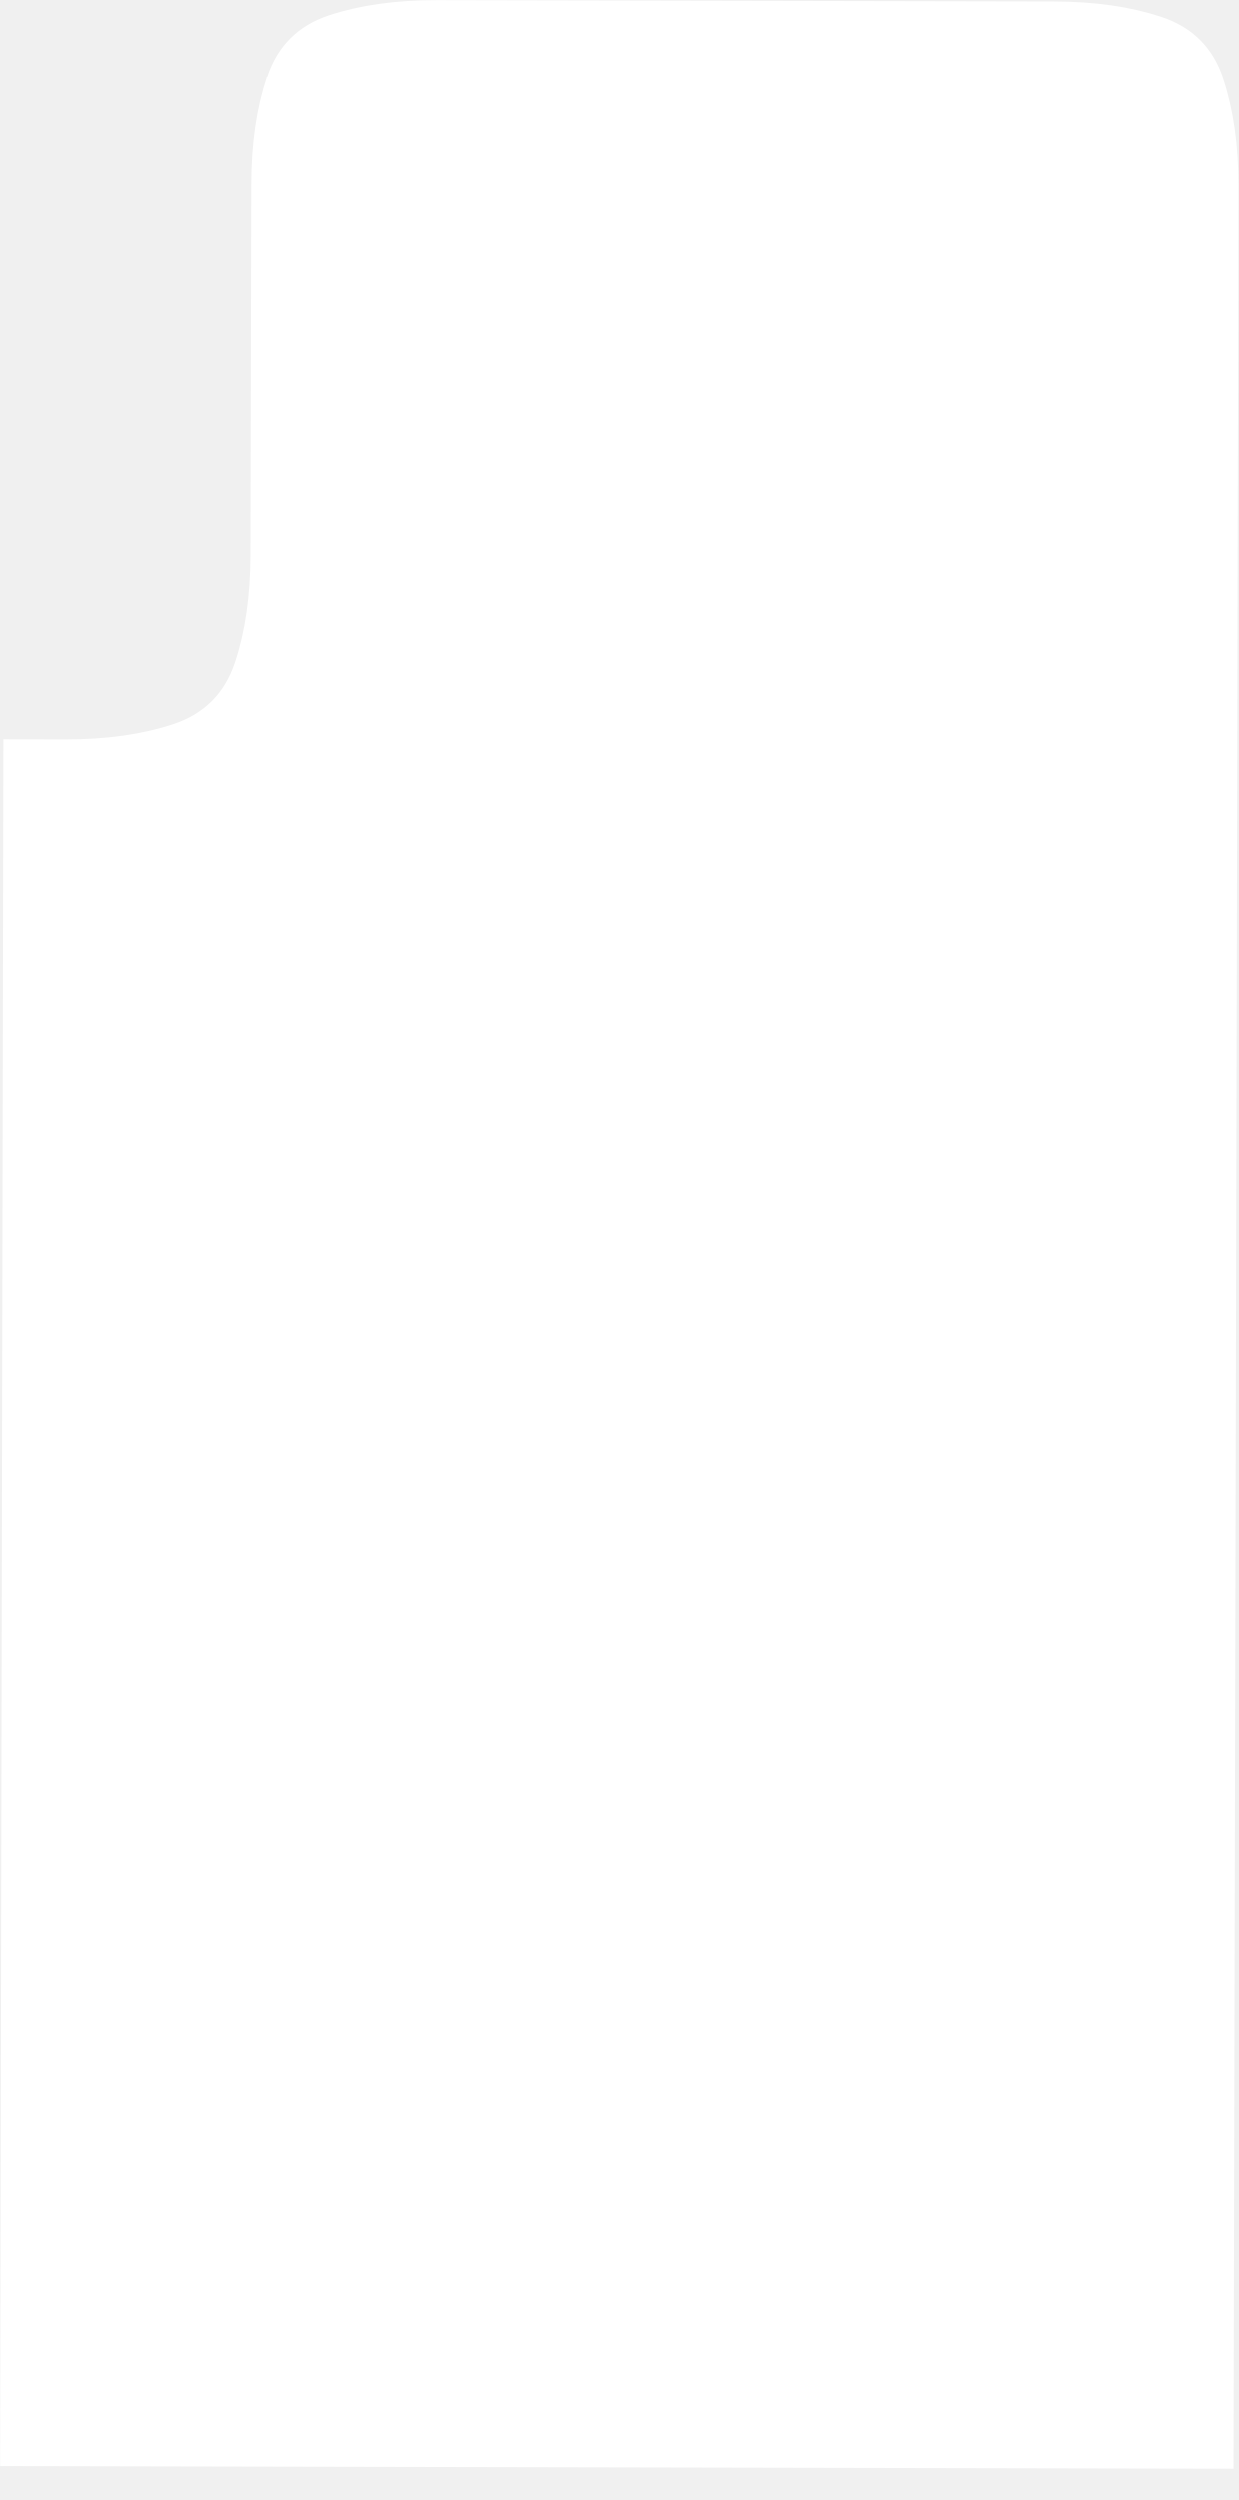
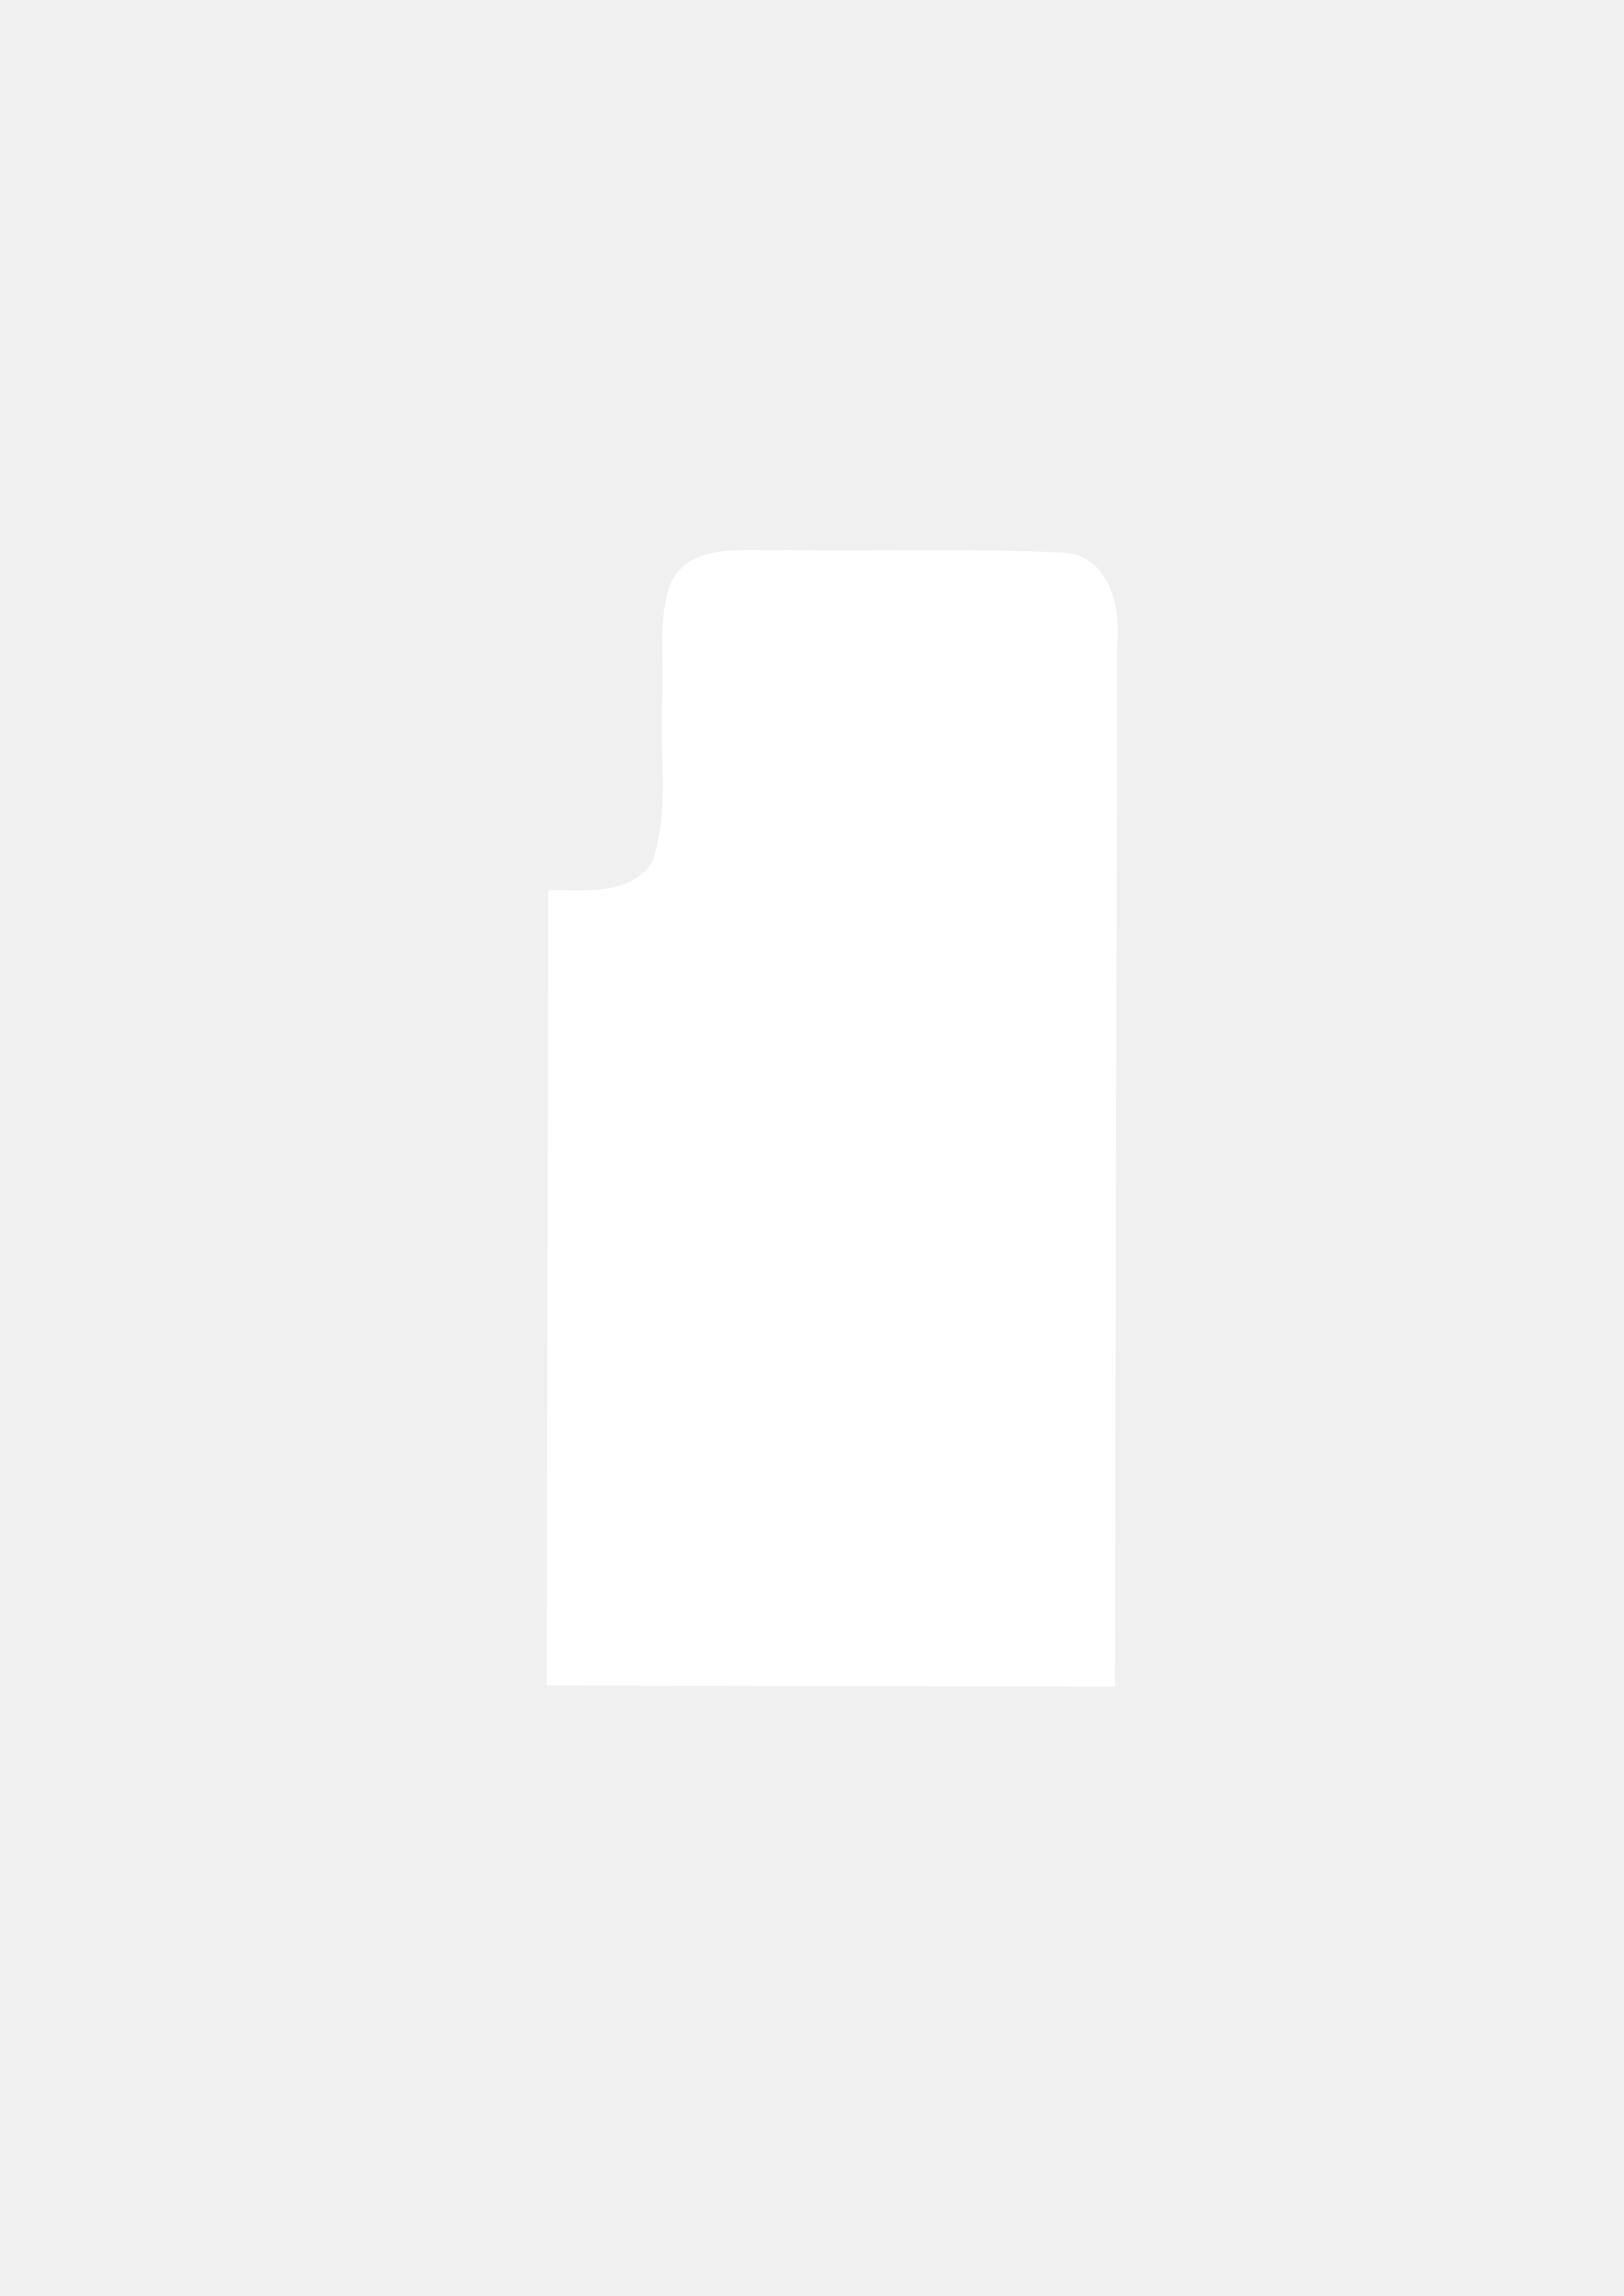
- <svg xmlns="http://www.w3.org/2000/svg" width="9.221mm" height="18.607mm" viewBox="0 0 9.221 18.607" version="1.1" id="svg1" xml:space="preserve">
-   <defs id="defs1" />
-   <g id="layer1" transform="translate(-127.6742,-130.2769)">
-     <rect y="16.255" x="-59.535" height="251.932" width="251.932" id="rect1112" style="fill:none;fill-opacity:1;stroke:none;stroke-width:4.086;stroke-opacity:1" />
-     <path style="fill:#000000;fill-opacity:0;stroke-width:0.918" d="m 122.449,116.036 8.7e-4,-0.459 0.459,8.7e-4 0.459,8.7e-4 0.459,8.7e-4 0.459,8.6e-4 0.459,8.7e-4 0.459,8.7e-4 0.459,8.7e-4 0.459,8.7e-4 0.459,8.7e-4 0.459,8.6e-4 0.459,8.7e-4 0.459,8.7e-4 0.459,8.7e-4 0.459,8.7e-4 0.459,8.7e-4 0.459,8.6e-4 0.459,8.7e-4 0.459,8.7e-4 0.459,8.7e-4 0.459,8.7e-4 0.459,8.7e-4 0.459,8.7e-4 0.459,8.6e-4 0.459,8.7e-4 0.459,8.7e-4 0.459,8.7e-4 0.459,8.7e-4 0.459,8.7e-4 0.459,8.6e-4 0.459,8.7e-4 0.459,8.7e-4 0.459,8.7e-4 0.459,8.7e-4 0.459,8.7e-4 0.459,8.7e-4 0.459,8.6e-4 0.459,8.7e-4 0.459,8.7e-4 0.459,8.7e-4 0.459,8.7e-4 0.459,8.7e-4 0.459,8.6e-4 0.459,8.7e-4 0.459,8.7e-4 0.459,8.7e-4 0.459,8.7e-4 0.459,8.7e-4 0.459,8.6e-4 0.459,8.7e-4 0.459,8.7e-4 0.459,8.7e-4 0.459,8.7e-4 0.459,8.7e-4 0.459,8.7e-4 0.459,8.6e-4 0.459,8.7e-4 0.459,8.7e-4 0.459,8.7e-4 0.459,8.7e-4 0.459,8.7e-4 0.459,8.6e-4 0.459,8.7e-4 0.459,8.7e-4 0.459,8.7e-4 -8.7e-4,0.459 -8.7e-4,0.459 -8.7e-4,0.459 -8.7e-4,0.459 -8.7e-4,0.459 -8.7e-4,0.459 -8.6e-4,0.459 -8.7e-4,0.459 -8.7e-4,0.459 -8.7e-4,0.459 -8.7e-4,0.459 -8.7e-4,0.459 -8.6e-4,0.459 -8.7e-4,0.459 -8.7e-4,0.459 -8.7e-4,0.459 -8.7e-4,0.459 -8.7e-4,0.459 -8.6e-4,0.459 -8.7e-4,0.459 -8.7e-4,0.459 -8.7e-4,0.459 -8.7e-4,0.459 -8.7e-4,0.459 -8.7e-4,0.459 -8.6e-4,0.459 -8.7e-4,0.459 -8.7e-4,0.459 -8.7e-4,0.459 -8.7e-4,0.459 -8.7e-4,0.459 -8.6e-4,0.459 -8.7e-4,0.459 -8.7e-4,0.459 -8.7e-4,0.459 -8.7e-4,0.459 -8.7e-4,0.459 -8.7e-4,0.459 -8.6e-4,0.459 -8.7e-4,0.459 -8.7e-4,0.459 -8.7e-4,0.459 -8.7e-4,0.459 -8.7e-4,0.459 -8.6e-4,0.459 -8.7e-4,0.459 -8.7e-4,0.459 -8.7e-4,0.459 -8.7e-4,0.459 -8.7e-4,0.459 -8.6e-4,0.459 -8.7e-4,0.459 -8.7e-4,0.459 -8.7e-4,0.459 -8.7e-4,0.459 -8.7e-4,0.459 -8.7e-4,0.459 -8.6e-4,0.459 -8.7e-4,0.459 -8.7e-4,0.459 -8.7e-4,0.459 -8.7e-4,0.459 -8.7e-4,0.459 -8.6e-4,0.459 -8.7e-4,0.459 -8.7e-4,0.459 -8.7e-4,0.459 -8.7e-4,0.459 -8.7e-4,0.459 -8.7e-4,0.459 -8.6e-4,0.459 -8.7e-4,0.459 -8.7e-4,0.459 -8.7e-4,0.459 -8.7e-4,0.459 -8.7e-4,0.459 -8.6e-4,0.459 -8.7e-4,0.459 -8.7e-4,0.459 -8.7e-4,0.459 -8.7e-4,0.459 -8.7e-4,0.459 -8.6e-4,0.459 -8.7e-4,0.459 -8.7e-4,0.459 -8.7e-4,0.459 -8.7e-4,0.459 -8.7e-4,0.459 -8.7e-4,0.459 -8.6e-4,0.459 -8.7e-4,0.459 -8.7e-4,0.459 -8.7e-4,0.459 -8.7e-4,0.459 -8.7e-4,0.459 -8.6e-4,0.459 -8.7e-4,0.459 -8.7e-4,0.459 -8.7e-4,0.459 -8.7e-4,0.459 -8.7e-4,0.459 -8.6e-4,0.459 -8.7e-4,0.459 -8.7e-4,0.459 -8.7e-4,0.459 -8.7e-4,0.459 -8.7e-4,0.459 -8.7e-4,0.459 -8.6e-4,0.459 -8.7e-4,0.459 -8.7e-4,0.459 -8.7e-4,0.459 -8.7e-4,0.459 -8.7e-4,0.459 -8.6e-4,0.459 -8.7e-4,0.459 -8.7e-4,0.459 -8.7e-4,0.459 -8.7e-4,0.459 -8.7e-4,0.459 -8.7e-4,0.459 -8.6e-4,0.459 -8.7e-4,0.459 -8.7e-4,0.459 -8.7e-4,0.459 -8.7e-4,0.459 -8.7e-4,0.459 -8.6e-4,0.459 -0.459,-8.6e-4 -0.459,-8.7e-4 -0.459,-8.7e-4 -0.459,-8.7e-4 -0.459,-8.7e-4 -0.459,-8.7e-4 -0.459,-8.6e-4 -0.459,-8.7e-4 -0.459,-8.7e-4 -0.459,-8.7e-4 -0.459,-8.7e-4 -0.459,-8.7e-4 -0.459,-8.7e-4 -0.459,-8.6e-4 -0.459,-8.7e-4 -0.459,-8.7e-4 -0.459,-8.7e-4 -0.459,-8.7e-4 -0.459,-8.7e-4 -0.459,-8.6e-4 -0.459,-8.7e-4 -0.459,-8.7e-4 -0.459,-8.7e-4 -0.459,-8.7e-4 -0.459,-8.7e-4 -0.459,-8.6e-4 -0.459,-8.7e-4 -0.459,-8.7e-4 -0.459,-8.7e-4 -0.459,-8.7e-4 -0.459,-8.7e-4 -0.459,-8.7e-4 -0.459,-8.6e-4 -0.459,-8.7e-4 -0.459,-8.7e-4 -0.459,-8.7e-4 -0.459,-8.7e-4 -0.459,-8.7e-4 -0.459,-8.6e-4 -0.459,-8.7e-4 -0.459,-8.7e-4 -0.459,-8.7e-4 -0.459,-8.7e-4 -0.459,-8.7e-4 -0.459,-8.6e-4 -0.459,-8.7e-4 -0.459,-8.7e-4 -0.459,-8.7e-4 -0.459,-8.7e-4 -0.459,-8.7e-4 -0.459,-8.7e-4 -0.459,-8.6e-4 -0.459,-8.7e-4 -0.459,-8.7e-4 -0.459,-8.7e-4 -0.459,-8.7e-4 -0.459,-8.7e-4 -0.459,-8.6e-4 -0.459,-8.7e-4 -0.459,-8.7e-4 -0.459,-8.7e-4 -0.459,-8.7e-4 -0.459,-8.7e-4 -0.459,-8.7e-4 8.7e-4,-0.459 8.6e-4,-0.459 8.7e-4,-0.459 8.7e-4,-0.459 8.7e-4,-0.459 8.7e-4,-0.459 8.7e-4,-0.459 8.6e-4,-0.459 8.7e-4,-0.459 8.7e-4,-0.459 8.7e-4,-0.459 8.7e-4,-0.459 8.7e-4,-0.459 8.6e-4,-0.459 8.7e-4,-0.459 8.7e-4,-0.459 8.7e-4,-0.459 8.7e-4,-0.459 8.7e-4,-0.459 8.7e-4,-0.459 8.6e-4,-0.459 8.7e-4,-0.459 8.7e-4,-0.459 8.7e-4,-0.459 8.7e-4,-0.459 8.7e-4,-0.459 8.6e-4,-0.459 8.7e-4,-0.459 8.7e-4,-0.459 8.7e-4,-0.459 8.7e-4,-0.459 8.7e-4,-0.459 8.7e-4,-0.459 8.6e-4,-0.459 8.7e-4,-0.459 8.7e-4,-0.459 8.7e-4,-0.459 8.7e-4,-0.459 8.7e-4,-0.459 8.6e-4,-0.459 8.7e-4,-0.459 8.7e-4,-0.459 8.7e-4,-0.459 8.7e-4,-0.459 8.7e-4,-0.459 8.6e-4,-0.459 8.7e-4,-0.459 8.7e-4,-0.459 8.7e-4,-0.459 8.7e-4,-0.459 8.7e-4,-0.459 8.7e-4,-0.459 8.6e-4,-0.459 8.7e-4,-0.459 8.7e-4,-0.459 8.7e-4,-0.459 0.459,8.6e-4 q 0.459,8.7e-4 0.918,0.002 0.459,8.7e-4 0.918,0.002 0.459,8.7e-4 0.918,0.002 0.459,8.7e-4 0.918,0.002 0.459,8.7e-4 0.918,0.002 0.459,8.7e-4 0.918,0.002 0.459,8.7e-4 0.918,0.002 0.459,8.7e-4 0.918,0.002 0.459,8.7e-4 0.918,0.002 l 0.459,8.6e-4 -8.7e-4,0.459 q -8.7e-4,0.459 -0.002,0.918 -8.7e-4,0.459 -0.002,0.918 -8.7e-4,0.459 0.113,0.804 0.114,0.345 0.458,0.46 0.344,0.115 0.803,0.116 l 0.459,8.7e-4 -8.7e-4,0.459 q -8.7e-4,0.459 -0.002,0.918 -8.7e-4,0.459 -0.002,0.918 -8.6e-4,0.459 -0.002,0.918 -8.7e-4,0.459 -0.002,0.918 -8.7e-4,0.459 -0.002,0.918 -8.6e-4,0.459 -0.002,0.918 -8.7e-4,0.459 -0.002,0.918 -8.7e-4,0.459 -0.002,0.918 -8.7e-4,0.459 -0.116,0.803 -0.115,0.344 -0.46,0.458 -0.345,0.114 -0.689,0.228 -0.345,0.114 -0.46,0.458 -0.115,0.344 -0.116,0.803 -8.7e-4,0.459 -0.002,0.918 -8.7e-4,0.459 -0.002,0.918 -8.7e-4,0.459 -0.002,0.918 -8.7e-4,0.459 -0.116,0.803 -0.115,0.344 -0.46,0.458 -0.345,0.114 -0.689,0.228 -0.345,0.114 -0.46,0.458 -0.115,0.344 -0.116,0.803 -8.7e-4,0.459 -0.002,0.918 -8.7e-4,0.459 0.113,0.804 0.114,0.345 0.458,0.46 0.344,0.115 0.803,0.116 0.459,8.7e-4 0.918,0.002 0.459,8.7e-4 0.918,0.002 0.459,8.6e-4 0.918,0.002 0.459,8.7e-4 0.918,0.002 0.459,8.7e-4 0.918,0.002 0.459,8.7e-4 0.918,0.002 0.459,8.7e-4 0.918,0.002 0.459,8.7e-4 0.804,-0.113 0.345,-0.114 0.46,-0.458 0.115,-0.344 0.116,-0.803 8.7e-4,-0.459 0.002,-0.918 8.6e-4,-0.459 -0.113,-0.804 -0.114,-0.345 -0.458,-0.46 -0.344,-0.115 -0.803,-0.116 -0.459,-8.7e-4 -0.918,-0.002 -0.459,-8.7e-4 -0.803,-0.116 -0.344,-0.115 -0.458,-0.46 -0.114,-0.345 0.001,-0.689 0.115,-0.344 0.46,-0.458 0.345,-0.114 0.689,-0.228 0.345,-0.114 0.46,-0.458 0.115,-0.344 0.116,-0.803 8.7e-4,-0.459 0.002,-0.918 8.6e-4,-0.459 0.116,-0.803 0.115,-0.344 0.46,-0.458 0.345,-0.114 0.804,-0.113 l 0.459,8.7e-4 -8.7e-4,0.459 q -8.6e-4,0.459 -0.002,0.918 -8.7e-4,0.459 -0.002,0.918 -8.7e-4,0.459 0.113,0.804 0.114,0.345 0.458,0.46 0.344,0.115 0.688,0.231 0.344,0.115 0.458,0.46 0.114,0.345 0.113,0.804 -8.7e-4,0.459 -0.002,0.918 -8.6e-4,0.459 -0.002,0.918 -8.7e-4,0.459 -0.002,0.918 -8.7e-4,0.459 0.113,0.804 0.114,0.345 0.458,0.46 0.344,0.115 0.803,0.116 0.459,8.7e-4 0.918,0.002 0.459,8.7e-4 0.918,0.002 0.459,8.7e-4 0.918,0.002 0.459,8.6e-4 0.918,0.002 0.459,8.7e-4 0.918,0.002 0.459,8.7e-4 0.804,-0.113 0.345,-0.114 0.46,-0.458 0.115,-0.344 0.116,-0.803 8.6e-4,-0.459 0.002,-0.918 8.7e-4,-0.459 -0.113,-0.804 -0.114,-0.345 -0.458,-0.46 -0.344,-0.115 -0.803,-0.116 -0.459,-8.7e-4 -0.918,-0.002 -0.459,-8.7e-4 -0.803,-0.116 -0.344,-0.115 -0.458,-0.46 -0.114,-0.345 -0.113,-0.804 8.7e-4,-0.459 0.002,-0.918 8.7e-4,-0.459 0.002,-0.918 8.7e-4,-0.459 0.002,-0.918 8.7e-4,-0.459 -0.113,-0.804 -0.114,-0.345 -0.458,-0.46 -0.344,-0.115 -0.688,-0.231 -0.344,-0.115 -0.458,-0.46 -0.114,-0.345 -0.113,-0.804 8.7e-4,-0.459 0.002,-0.918 8.7e-4,-0.459 0.002,-0.918 8.7e-4,-0.459 0.002,-0.918 8.7e-4,-0.459 0.002,-0.918 8.7e-4,-0.459 0.002,-0.918 8.7e-4,-0.459 0.002,-0.918 8.7e-4,-0.459 0.002,-0.918 8.7e-4,-0.459 0.002,-0.918 8.6e-4,-0.459 0.002,-0.918 8.7e-4,-0.459 0.002,-0.918 l 8.7e-4,-0.459 0.459,8.7e-4 q 0.459,8.6e-4 0.918,0.002 0.459,8.7e-4 0.918,0.002 0.459,8.7e-4 0.804,-0.113 0.345,-0.114 0.46,-0.458 0.115,-0.344 0.116,-0.803 8.6e-4,-0.459 0.002,-0.918 8.7e-4,-0.459 0.002,-0.918 8.7e-4,-0.459 0.002,-0.918 8.6e-4,-0.459 -0.113,-0.804 -0.114,-0.345 -0.458,-0.46 -0.344,-0.115 -0.688,-0.231 -0.344,-0.115 -0.458,-0.46 -0.114,-0.345 -0.113,-0.804 8.6e-4,-0.459 0.002,-0.918 8.7e-4,-0.459 0.002,-0.918 8.7e-4,-0.459 0.002,-0.918 8.6e-4,-0.459 0.002,-0.918 8.7e-4,-0.459 0.002,-0.918 8.7e-4,-0.459 -0.113,-0.804 -0.114,-0.345 -0.458,-0.46 -0.344,-0.115 -0.803,-0.116 l -0.459,-8.7e-4 8.7e-4,-0.459 q 8.7e-4,-0.459 0.002,-0.918 8.7e-4,-0.459 0.002,-0.918 8.6e-4,-0.459 0.002,-0.918 8.7e-4,-0.459 0.002,-0.918 8.7e-4,-0.459 -0.113,-0.804 -0.114,-0.345 -0.458,-0.46 -0.344,-0.115 -0.688,-0.231 -0.344,-0.115 -0.458,-0.46 -0.114,-0.345 -0.228,-0.689 -0.114,-0.345 -0.458,-0.46 -0.344,-0.115 -0.803,-0.116 -0.459,-8.7e-4 -0.918,-0.002 -0.459,-8.7e-4 -0.918,-0.002 -0.459,-8.7e-4 -0.918,-0.002 -0.459,-8.7e-4 -0.918,-0.002 -0.459,-8.7e-4 -0.918,-0.002 -0.459,-8.7e-4 -0.804,0.113 -0.345,0.114 -0.46,0.458 -0.115,0.344 -0.116,0.803 -8.7e-4,0.459 -0.002,0.918 -8.7e-4,0.459 -0.002,0.918 -8.7e-4,0.459 -0.002,0.918 -8.7e-4,0.459 -0.002,0.918 -8.7e-4,0.459 -0.002,0.918 -8.7e-4,0.459 -0.002,0.918 -8.6e-4,0.459 -0.002,0.918 -8.7e-4,0.459 -0.002,0.918 -8.7e-4,0.459 -0.002,0.918 -8.6e-4,0.459 -0.116,0.803 -0.115,0.344 -0.46,0.458 -0.345,0.114 -0.804,0.113 l -0.459,-8.7e-4 8.7e-4,-0.459 q 8.7e-4,-0.459 0.002,-0.918 8.7e-4,-0.459 0.002,-0.918 8.7e-4,-0.459 0.002,-0.918 8.7e-4,-0.459 0.002,-0.918 8.7e-4,-0.459 0.002,-0.918 8.7e-4,-0.459 0.002,-0.918 8.7e-4,-0.459 0.002,-0.918 8.7e-4,-0.459 0.002,-0.918 8.7e-4,-0.459 0.002,-0.918 8.7e-4,-0.459 0.002,-0.918 8.7e-4,-0.459 -0.113,-0.804 -0.114,-0.345 -0.458,-0.46 -0.344,-0.115 -0.803,-0.116 -0.459,-8.6e-4 -0.918,-0.002 -0.459,-8.7e-4 -0.918,-0.002 -0.459,-8.7e-4 -0.918,-0.002 -0.459,-8.6e-4 -0.918,-0.002 -0.459,-8.7e-4 -0.918,-0.002 -0.459,-8.7e-4 -0.804,0.113 -0.345,0.114 -0.46,0.458 -0.115,0.344 -0.116,0.803 -8.6e-4,0.459 -0.002,0.918 -8.6e-4,0.459 -0.002,0.918 -8.6e-4,0.459 -0.002,0.918 -8.7e-4,0.459 -0.116,0.803 -0.115,0.344 -0.46,0.458 -0.345,0.114 -0.804,0.113 l -0.459,-8.6e-4 8.6e-4,-0.459 8.7e-4,-0.459 8.7e-4,-0.459 8.7e-4,-0.459 8.7e-4,-0.459 8.7e-4,-0.459 8.7e-4,-0.459 8.6e-4,-0.459 8.7e-4,-0.459 8.7e-4,-0.459 8.7e-4,-0.459 8.7e-4,-0.459 8.7e-4,-0.459 8.6e-4,-0.459 8.7e-4,-0.459 8.7e-4,-0.459 8.7e-4,-0.459 8.7e-4,-0.459 8.7e-4,-0.459 8.7e-4,-0.459 8.6e-4,-0.459 8.7e-4,-0.459 8.7e-4,-0.459 8.7e-4,-0.459 8.7e-4,-0.459 8.7e-4,-0.459 8.6e-4,-0.459 8.7e-4,-0.459 8.7e-4,-0.459 8.7e-4,-0.459 8.7e-4,-0.459 8.7e-4,-0.459 8.6e-4,-0.459 8.7e-4,-0.459 8.7e-4,-0.459 8.7e-4,-0.459 8.7e-4,-0.459 8.7e-4,-0.459 8.7e-4,-0.459 8.6e-4,-0.459 8.7e-4,-0.459 8.7e-4,-0.459 8.7e-4,-0.459 m 9.137,24.928 -6.5e-4,0.344 -2.2e-4,0.115 -2.2e-4,0.115 4.4e-4,-0.23 q 4.3e-4,-0.23 8.6e-4,-0.459 l 4.4e-4,-0.23 -6.5e-4,0.344 m 11.027,-3.653 -6.5e-4,0.344 -2.1e-4,0.115 -2.2e-4,0.115 4.3e-4,-0.23 q 4.4e-4,-0.23 8.7e-4,-0.459 l 4.4e-4,-0.23 -6.6e-4,0.344 m 2.313,-8.835 q 0.459,8.7e-4 0.804,-0.113 0.345,-0.114 0.46,-0.458 0.115,-0.344 0.116,-0.803 8.7e-4,-0.459 0.002,-0.918 8.7e-4,-0.459 0.002,-0.918 8.7e-4,-0.459 0.002,-0.918 8.7e-4,-0.459 0.002,-0.918 8.7e-4,-0.459 0.002,-0.918 8.7e-4,-0.459 0.002,-0.918 8.7e-4,-0.459 0.002,-0.918 8.7e-4,-0.459 -0.113,-0.804 -0.114,-0.345 -0.458,-0.46 -0.344,-0.115 -0.688,-0.231 -0.344,-0.115 -0.458,-0.46 -0.114,-0.345 -0.228,-0.689 -0.114,-0.345 -0.458,-0.46 -0.344,-0.115 -0.803,-0.116 -0.459,-8.7e-4 -0.918,-0.002 -0.459,-8.6e-4 -0.918,-0.002 -0.459,-8.7e-4 -0.918,-0.002 -0.459,-8.7e-4 -0.918,-0.002 -0.459,-8.6e-4 -0.918,-0.002 -0.459,-8.7e-4 -0.804,0.113 -0.345,0.114 -0.46,0.458 -0.115,0.344 -0.231,0.688 -0.115,0.344 -0.46,0.458 -0.345,0.114 -0.689,0.228 -0.345,0.114 -0.46,0.458 -0.115,0.344 -0.116,0.803 -8.7e-4,0.459 -0.002,0.918 -8.7e-4,0.459 -0.002,0.918 -8.7e-4,0.459 -0.002,0.918 -8.7e-4,0.459 0.113,0.804 0.114,0.345 0.458,0.46 0.344,0.115 0.688,0.231 0.344,0.115 0.458,0.46 0.114,0.345 0.113,0.804 -8.7e-4,0.459 -0.002,0.918 -8.7e-4,0.459 0.113,0.804 0.114,0.345 0.458,0.46 0.344,0.115 0.803,0.116 0.459,8.6e-4 0.918,0.002 0.459,8.7e-4 0.918,0.002 0.459,8.7e-4 0.918,0.002 0.459,8.6e-4 0.918,0.002 0.459,8.7e-4 0.918,0.002 0.459,8.7e-4 0.918,0.002 0.459,8.6e-4 0.918,0.002 m -2.337,21.922 -2.1e-4,0.115 -6.5e-4,0.344 -6.6e-4,0.344 4.4e-4,-0.23 q 4.3e-4,-0.23 8.7e-4,-0.459 l 4.3e-4,-0.23 -2.2e-4,0.115 m -3.695,11.473 6.5e-4,-0.344 2.2e-4,-0.115 2.2e-4,-0.115 -4.4e-4,0.23 q -4.3e-4,0.23 -8.7e-4,0.459 l -4.3e-4,0.23 6.5e-4,-0.344 m -5.377,-9.538 -0.115,-2.2e-4 -0.344,-6.5e-4 -0.344,-6.5e-4 0.23,4.3e-4 q 0.23,4.4e-4 0.459,8.7e-4 l 0.23,4.3e-4 -0.115,-2.1e-4 m -1.945,-3.333 6.5e-4,-0.344 2.2e-4,-0.115 2.1e-4,-0.115 -4.3e-4,0.23 q -4.3e-4,0.23 -8.7e-4,0.459 l -4.3e-4,0.23 6.5e-4,-0.344" id="path2" />
-     <path style="fill:#ffffff;fill-opacity:1;stroke-width:0.918" d="m 129.664,130.849 q 0.115,-0.344 0.46,-0.458 0.345,-0.114 0.804,-0.113 0.459,8.7e-4 0.918,0.002 0.459,8.7e-4 0.918,0.002 0.459,8.7e-4 0.918,0.002 0.459,8.7e-4 0.918,0.002 0.459,8.7e-4 0.918,0.002 0.459,8.7e-4 0.803,0.116 0.344,0.115 0.458,0.46 0.114,0.345 0.113,0.804 -8.7e-4,0.459 -0.002,0.918 -8.7e-4,0.459 -0.002,0.918 -8.7e-4,0.459 -0.002,0.918 -8.7e-4,0.459 -0.002,0.918 -8.7e-4,0.459 -0.002,0.918 -8.7e-4,0.459 -0.002,0.918 -8.7e-4,0.459 -0.002,0.918 -8.7e-4,0.459 -0.002,0.918 -8.7e-4,0.459 -0.002,0.918 -8.7e-4,0.459 -0.002,0.918 -8.7e-4,0.459 -0.002,0.918 -8.7e-4,0.459 -0.002,0.918 -8.7e-4,0.459 -0.002,0.918 -8.7e-4,0.459 -0.002,0.918 -8.7e-4,0.459 -0.002,0.918 -8.7e-4,0.459 -0.002,0.918 -8.7e-4,0.459 -0.002,0.918 -8.7e-4,0.459 -0.002,0.918 l -8.7e-4,0.459 -0.459,-8.6e-4 q -0.459,-8.7e-4 -0.918,-0.002 -0.459,-8.7e-4 -0.918,-0.002 -0.459,-8.7e-4 -0.918,-0.002 -0.459,-8.6e-4 -0.918,-0.002 -0.459,-8.7e-4 -0.918,-0.002 -0.459,-8.7e-4 -0.918,-0.002 -0.459,-8.6e-4 -0.918,-0.002 -0.459,-8.7e-4 -0.918,-0.002 -0.459,-8.7e-4 -0.918,-0.002 l -0.459,-8.6e-4 8.7e-4,-0.459 8.7e-4,-0.459 8.7e-4,-0.459 8.7e-4,-0.459 8.7e-4,-0.459 8.6e-4,-0.459 8.7e-4,-0.459 8.7e-4,-0.459 8.7e-4,-0.459 8.7e-4,-0.459 8.7e-4,-0.459 8.6e-4,-0.459 8.7e-4,-0.459 8.7e-4,-0.459 8.7e-4,-0.459 8.7e-4,-0.459 8.7e-4,-0.459 8.7e-4,-0.459 8.6e-4,-0.459 8.7e-4,-0.459 8.7e-4,-0.459 8.7e-4,-0.459 8.7e-4,-0.459 8.7e-4,-0.459 8.6e-4,-0.459 8.7e-4,-0.459 8.7e-4,-0.459 8.7e-4,-0.459 0.459,8.6e-4 q 0.459,8.7e-4 0.804,-0.113 0.345,-0.114 0.46,-0.458 0.115,-0.344 0.116,-0.803 8.6e-4,-0.459 0.002,-0.918 8.7e-4,-0.459 0.002,-0.918 8.7e-4,-0.459 0.002,-0.918 8.7e-4,-0.459 0.116,-0.803 m 7.198,17.922 2.1e-4,-0.115 6.5e-4,-0.344 6.6e-4,-0.344 -4.4e-4,0.23 q -4.3e-4,0.23 -8.7e-4,0.459 l -4.3e-4,0.23 2.2e-4,-0.115" id="path5" />
-     <path style="fill:#000000;fill-opacity:0;stroke-width:0.899" d="m 106.655,147.801 8.5e-4,-0.45 0.45,8.5e-4 0.45,8.5e-4 0.45,8.5e-4 0.45,8.5e-4 0.45,8.5e-4 0.45,8.5e-4 0.45,8.5e-4 0.45,8.5e-4 0.45,8.5e-4 0.45,8.5e-4 0.45,8.5e-4 0.45,8.5e-4 0.45,8.5e-4 0.45,8.5e-4 0.45,8.5e-4 0.45,8.5e-4 0.45,8.5e-4 0.45,8.5e-4 0.45,8.5e-4 0.45,8.5e-4 0.45,8.5e-4 0.45,8.5e-4 0.45,8.5e-4 0.45,8.5e-4 0.45,8.5e-4 0.45,8.5e-4 0.45,8.5e-4 0.45,8.5e-4 0.45,8.6e-4 0.45,8.5e-4 0.45,8.5e-4 0.45,8.5e-4 0.45,8.5e-4 0.45,8.5e-4 0.45,8.5e-4 0.45,8.5e-4 0.45,8.5e-4 0.45,8.5e-4 0.45,8.5e-4 0.45,8.5e-4 0.45,8.5e-4 0.45,8.5e-4 0.45,8.5e-4 0.45,8.5e-4 0.45,8.5e-4 0.45,8.5e-4 0.45,8.5e-4 0.45,8.5e-4 0.45,8.5e-4 0.45,8.5e-4 0.45,8.5e-4 0.45,8.5e-4 0.45,8.5e-4 0.45,8.5e-4 0.45,8.5e-4 0.45,8.5e-4 0.45,8.5e-4 0.45,8.5e-4 0.45,8.5e-4 0.45,8.5e-4 0.45,8.5e-4 0.45,8.5e-4 0.45,8.5e-4 0.45,8.5e-4 -8.5e-4,0.45 -8.5e-4,0.45 -8.5e-4,0.45 -8.5e-4,0.45 -8.5e-4,0.45 -8.5e-4,0.45 -8.5e-4,0.45 -8.5e-4,0.45 -8.5e-4,0.45 -8.5e-4,0.45 -8.5e-4,0.45 -8.5e-4,0.45 -8.5e-4,0.45 -8.5e-4,0.45 -8.5e-4,0.45 -8.5e-4,0.45 -8.5e-4,0.45 -8.5e-4,0.45 -8.5e-4,0.45 -8.5e-4,0.45 -8.5e-4,0.45 -8.5e-4,0.45 -8.5e-4,0.45 -8.5e-4,0.45 -8.5e-4,0.45 -8.5e-4,0.45 -8.5e-4,0.45 -8.5e-4,0.45 -8.5e-4,0.45 -8.5e-4,0.45 -8.5e-4,0.45 -8.5e-4,0.45 -8.5e-4,0.45 -8.5e-4,0.45 -8.5e-4,0.45 -8.5e-4,0.45 -8.6e-4,0.45 -8.5e-4,0.45 -8.5e-4,0.45 -8.5e-4,0.45 -8.5e-4,0.45 -8.5e-4,0.45 -8.5e-4,0.45 -8.5e-4,0.45 -8.5e-4,0.45 -8.5e-4,0.45 -8.5e-4,0.45 -8.5e-4,0.45 -8.5e-4,0.45 -8.5e-4,0.45 -8.5e-4,0.45 -8.5e-4,0.45 -8.5e-4,0.45 -8.5e-4,0.45 -8.5e-4,0.45 -8.5e-4,0.45 -8.5e-4,0.45 -8.5e-4,0.45 -8.5e-4,0.45 -8.5e-4,0.45 -8.5e-4,0.45 -8.5e-4,0.45 -8.5e-4,0.45 -8.5e-4,0.45 -0.45,-8.5e-4 -0.45,-8.5e-4 -0.45,-8.5e-4 -0.45,-8.5e-4 -0.45,-8.5e-4 -0.45,-8.5e-4 -0.45,-8.5e-4 -0.45,-8.5e-4 -0.45,-8.5e-4 -0.45,-8.5e-4 -0.45,-8.5e-4 -0.45,-8.5e-4 -0.45,-8.5e-4 -0.45,-8.5e-4 -0.45,-8.5e-4 -0.45,-8.5e-4 -0.45,-8.5e-4 -0.45,-8.5e-4 -0.45,-8.5e-4 -0.45,-8.5e-4 -0.45,-8.5e-4 -0.45,-8.5e-4 -0.45,-8.5e-4 -0.45,-8.5e-4 -0.45,-8.5e-4 -0.45,-8.5e-4 -0.45,-8.6e-4 -0.45,-8.5e-4 -0.45,-8.5e-4 -0.45,-8.5e-4 -0.45,-8.5e-4 -0.45,-8.5e-4 -0.45,-8.5e-4 -0.45,-8.5e-4 -0.45,-8.5e-4 -0.45,-8.5e-4 -0.45,-8.5e-4 -0.45,-8.5e-4 -0.45,-8.5e-4 -0.45,-8.5e-4 -0.45,-8.5e-4 -0.45,-8.5e-4 -0.45,-8.5e-4 -0.45,-8.5e-4 -0.45,-8.5e-4 -0.45,-8.5e-4 -0.45,-8.5e-4 -0.45,-8.5e-4 -0.45,-8.5e-4 -0.45,-8.5e-4 -0.45,-8.5e-4 -0.45,-8.5e-4 -0.45,-8.5e-4 -0.45,-8.5e-4 -0.45,-8.5e-4 -0.45,-8.5e-4 -0.45,-8.5e-4 -0.45,-8.5e-4 -0.45,-8.5e-4 -0.45,-8.5e-4 -0.45,-8.5e-4 -0.45,-8.5e-4 -0.45,-8.5e-4 -0.45,-8.5e-4 8.5e-4,-0.45 8.5e-4,-0.45 8.5e-4,-0.45 8.5e-4,-0.45 8.5e-4,-0.45 8.5e-4,-0.45 8.5e-4,-0.45 8.5e-4,-0.45 8.5e-4,-0.45 8.5e-4,-0.45 8.5e-4,-0.45 8.5e-4,-0.45 8.5e-4,-0.45 8.5e-4,-0.45 8.5e-4,-0.45 8.5e-4,-0.45 8.5e-4,-0.45 8.5e-4,-0.45 8.5e-4,-0.45 8.5e-4,-0.45 8.5e-4,-0.45 8.5e-4,-0.45 8.5e-4,-0.45 8.5e-4,-0.45 8.5e-4,-0.45 8.5e-4,-0.45 8.5e-4,-0.45 8.5e-4,-0.45 8.5e-4,-0.45 8.5e-4,-0.45 8.5e-4,-0.45 8.5e-4,-0.45 8.5e-4,-0.45 8.5e-4,-0.45 8.5e-4,-0.45 8.5e-4,-0.45 8.5e-4,-0.45 8.5e-4,-0.45 8.5e-4,-0.45 8.5e-4,-0.45 8.5e-4,-0.45 8.5e-4,-0.45 8.5e-4,-0.45 8.5e-4,-0.45 8.5e-4,-0.45 8.5e-4,-0.45 8.5e-4,-0.45 8.5e-4,-0.45 8.5e-4,-0.45 8.6e-4,-0.45 8.5e-4,-0.45 8.5e-4,-0.45 8.5e-4,-0.45 8.5e-4,-0.45 8.5e-4,-0.45 8.5e-4,-0.45 8.5e-4,-0.45 8.5e-4,-0.45 8.5e-4,-0.45 8.5e-4,-0.45 8.5e-4,-0.45 8.5e-4,-0.45 8.5e-4,-0.45 m 15.683,26.552 q 0.45,8.5e-4 0.45,-0.449 8.5e-4,-0.45 0.002,-0.899 8.5e-4,-0.45 0.002,-0.899 8.5e-4,-0.45 0.002,-0.899 8.5e-4,-0.45 0.002,-0.899 8.5e-4,-0.45 0.002,-0.899 8.5e-4,-0.45 0.45,-0.449 0.45,8.5e-4 0.899,0.002 0.45,8.5e-4 0.45,-0.449 8.5e-4,-0.45 0.114,-0.786 0.113,-0.337 0.45,-0.449 0.337,-0.112 0.787,-0.111 0.45,8.5e-4 0.899,0.002 0.45,8.5e-4 0.899,0.002 0.45,8.5e-4 0.45,-0.449 8.5e-4,-0.45 0.002,-0.899 8.5e-4,-0.45 0.45,-0.449 0.45,8.5e-4 0.899,0.002 0.45,8.5e-4 0.45,-0.449 8.5e-4,-0.45 0.002,-0.899 8.5e-4,-0.45 0.002,-0.899 8.5e-4,-0.45 0.002,-0.899 8.5e-4,-0.45 0.002,-0.899 8.5e-4,-0.45 0.002,-0.899 8.5e-4,-0.45 0.002,-0.899 8.5e-4,-0.45 0.002,-0.899 8.5e-4,-0.45 0.002,-0.899 8.5e-4,-0.45 0.002,-0.899 8.5e-4,-0.45 0.002,-0.899 8.5e-4,-0.45 0.002,-0.899 8.5e-4,-0.45 0.002,-0.899 8.5e-4,-0.45 0.002,-0.899 8.5e-4,-0.45 0.002,-0.899 8.5e-4,-0.45 0.002,-0.899 8.5e-4,-0.45 -0.449,-0.45 -0.45,-8.5e-4 -0.899,-0.002 -0.45,-8.5e-4 -0.899,-0.002 -0.45,-8.5e-4 -0.899,-0.002 -0.45,-8.5e-4 -0.899,-0.002 -0.45,-8.5e-4 -0.786,-0.114 -0.337,-0.113 -0.449,-0.45 -0.112,-0.337 -0.111,-0.787 8.5e-4,-0.45 -0.449,-0.45 -0.45,-8.5e-4 -0.899,-0.002 -0.45,-8.5e-4 -0.899,-0.002 -0.45,-8.5e-4 -0.899,-0.002 -0.45,-8.5e-4 -0.899,-0.002 -0.45,-8.5e-4 -0.899,-0.002 -0.45,-8.5e-4 -0.899,-0.002 -0.45,-8.5e-4 -0.899,-0.002 -0.45,-8.5e-4 -0.45,0.449 -8.5e-4,0.45 -0.002,0.899 -8.5e-4,0.45 -0.45,0.449 -0.45,-8.5e-4 -0.899,-0.002 -0.45,-8.5e-4 -0.45,0.449 -8.5e-4,0.45 -0.002,0.899 -8.5e-4,0.45 -0.002,0.899 -8.5e-4,0.45 -0.002,0.899 -8.5e-4,0.45 -0.45,0.449 -0.45,-8.5e-4 -0.899,-0.002 -0.45,-8.5e-4 -0.45,0.449 -8.5e-4,0.45 -0.002,0.899 -8.5e-4,0.45 -0.002,0.899 -8.5e-4,0.45 -0.002,0.899 -8.5e-4,0.45 -0.002,0.899 -8.5e-4,0.45 -0.002,0.899 -8.5e-4,0.45 -0.002,0.899 -8.5e-4,0.45 -0.002,0.899 -8.5e-4,0.45 -0.002,0.899 -8.5e-4,0.45 -0.002,0.899 -8.5e-4,0.45 -0.002,0.899 -8.5e-4,0.45 -0.002,0.899 -8.5e-4,0.45 0.449,0.45 0.45,8.5e-4 0.899,0.002 0.45,8.5e-4 0.449,0.45 -8.5e-4,0.45 -0.002,0.899 -8.5e-4,0.45 -0.002,0.899 -8.5e-4,0.45 -0.002,0.899 -8.5e-4,0.45 0.449,0.45 0.45,8.5e-4 0.786,0.114 0.337,0.113 0.449,0.45 0.112,0.337 0.111,0.787 -8.5e-4,0.45 -0.002,0.899 -8.5e-4,0.45 -0.002,0.899 -8.5e-4,0.45 0.449,0.45 0.45,8.5e-4 0.899,0.002 0.45,8.5e-4 0.449,0.45 -8.5e-4,0.45 -0.002,0.899 -8.5e-4,0.45 0.449,0.45 0.45,8.5e-4 0.899,0.002 0.45,8.5e-4 0.899,0.002 0.45,8.5e-4 0.899,0.002" id="path10" />
+ <svg xmlns="http://www.w3.org/2000/svg" xmlns:xlink="http://www.w3.org/1999/xlink" width="210mm" height="297mm" viewBox="0 0 210 297" version="1.1" id="svg1" xml:space="preserve">
+   <defs id="defs1">
+     <linearGradient id="linearGradient1110">
+       <stop id="stop1106" offset="0" style="stop-color:#3a6fdc;stop-opacity:1" />
+       <stop id="stop1108" offset="1" style="stop-color:#422c13;stop-opacity:1" />
+     </linearGradient>
+     <linearGradient id="linearGradient4019">
+       <stop style="stop-color:#001a01;stop-opacity:1;" offset="0" id="stop4021" />
+       <stop style="stop-color:#008003;stop-opacity:0;" offset="1" id="stop4023" />
+     </linearGradient>
+     <linearGradient id="linearGradient3998">
+       <stop style="stop-color:#00aa00;stop-opacity:1;" offset="0" id="stop4000" />
+       <stop style="stop-color:#95ff95;stop-opacity:1;" offset="1" id="stop4002" />
+     </linearGradient>
+     <linearGradient id="linearGradient3719">
+       <stop style="stop-color:#ffff00;stop-opacity:1;" offset="0" id="stop3721" />
+       <stop style="stop-color:#ffffff;stop-opacity:1;" offset="1" id="stop3723" />
+     </linearGradient>
+     <linearGradient id="linearGradient2931">
+       <stop style="stop-color:#81e2ff;stop-opacity:1;" offset="0" id="stop2933" />
+       <stop style="stop-color:#bfffff;stop-opacity:1;" offset="1" id="stop2935" />
+     </linearGradient>
+     <linearGradient id="linearGradient3274">
+       <stop style="stop-color: rgb(255, 0, 0); stop-opacity: 1;" offset="0" id="stop3276" />
+       <stop style="stop-color: rgb(255, 98, 98); stop-opacity: 1;" offset="1" id="stop3278" />
+     </linearGradient>
+     <linearGradient id="linearGradient3169">
+       <stop style="stop-color:#a6ffdc;stop-opacity:1;" offset="0" id="stop3171" />
+       <stop style="stop-color: rgb(159, 150, 150); stop-opacity: 1;" offset="1" id="stop3173" />
+     </linearGradient>
+     <linearGradient id="linearGradient3161">
+       <stop style="stop-color: rgb(0, 190, 255); stop-opacity: 1;" offset="0" id="stop3163" />
+       <stop style="stop-color: rgb(0, 116, 255); stop-opacity: 1;" offset="1" id="stop3165" />
+     </linearGradient>
+     <linearGradient xlink:href="#linearGradient3169" id="linearGradient3218" gradientUnits="userSpaceOnUse" gradientTransform="matrix(1.17318,0,0,1.22714,-28.2282,-58.9006)" x1="-133.214" y1="544.862" x2="393.214" y2="602.719" />
+     <linearGradient xlink:href="#linearGradient3169" id="linearGradient3220" gradientUnits="userSpaceOnUse" x1="-133.214" y1="180.934" x2="393.214" y2="537.005" />
+     <linearGradient xlink:href="#linearGradient3161" id="linearGradient3222" gradientUnits="userSpaceOnUse" x1="-60.221" y1="215.219" x2="320.221" y2="501.291" />
+     <linearGradient id="linearGradient3819">
+       <stop style="stop-color:#ffffff;stop-opacity:1;" offset="0" id="stop3821" />
+       <stop style="stop-color:#ffffff;stop-opacity:0;" offset="1" id="stop3823" />
+     </linearGradient>
+     <linearGradient id="linearGradient3805">
+       <stop style="stop-color:#ffffff;stop-opacity:1;" offset="0" id="stop3807" />
+       <stop style="stop-color:#000000;stop-opacity:1" offset="1" id="stop3809" />
+     </linearGradient>
+     <linearGradient id="linearGradient3787">
+       <stop style="stop-color:#e9c6af;stop-opacity:1;" offset="0" id="stop3789" />
+       <stop style="stop-color:#e9c6af;stop-opacity:0;" offset="1" id="stop3791" />
+     </linearGradient>
+     <linearGradient id="linearGradient3777">
+       <stop style="stop-color:#e9c6af;stop-opacity:1" offset="0" id="stop3779" />
+       <stop style="stop-color:#ffb380;stop-opacity:0;" offset="1" id="stop3781" />
+     </linearGradient>
+     <radialGradient xlink:href="#linearGradient3777" id="radialGradient3783" cx="-813.126" cy="-94.645" fx="-813.126" fy="-94.645" r="115.363" gradientTransform="matrix(0.2121045,-0.4430781,1.010217,0.4835979,-531.2279,-450.2596)" gradientUnits="userSpaceOnUse" />
+     <radialGradient xlink:href="#linearGradient3787" id="radialGradient3793" cx="-411.918" cy="-155.899" fx="-411.918" fy="-155.899" r="100.025" gradientTransform="matrix(0.517926,2.4443536e-8,-3.9212833e-8,0.4489316,-208.6317,-91.52277)" gradientUnits="userSpaceOnUse" />
+     <linearGradient xlink:href="#linearGradient3819" id="linearGradient3825" x1="-776.613" y1="16.878" x2="-785.388" y2="16.657" gradientUnits="userSpaceOnUse" />
+     <linearGradient xlink:href="#linearGradient2931" id="linearGradient2937" x1="58.765" y1="100.233" x2="68.882" y2="29.654" gradientUnits="userSpaceOnUse" />
+     <linearGradient xlink:href="#linearGradient3719" id="linearGradient3717" x1="297.411" y1="270.415" x2="132.121" y2="183.08" gradientUnits="userSpaceOnUse" />
+     <linearGradient xlink:href="#linearGradient3719" id="linearGradient3725" x1="263.978" y1="213.56" x2="146.208" y2="271.337" gradientUnits="userSpaceOnUse" />
+     <linearGradient xlink:href="#linearGradient3169" id="linearGradient3151" gradientUnits="userSpaceOnUse" x1="-1297.573" y1="161.722" x2="-1297.573" y2="32.531" gradientTransform="translate(210.0699,0)" />
+     <radialGradient xlink:href="#linearGradient4019" id="radialGradient4025" cx="-1333.302" cy="148.445" fx="-1333.302" fy="148.445" r="67.489" gradientTransform="matrix(1,0,0,0.3941368,0,89.93718)" gradientUnits="userSpaceOnUse" />
+   </defs>
+   <g id="layer1">
+     <path style="fill:#ffffff;fill-opacity:1;stroke-width:7.347" d="m 86.637,75.72 c 2.376,-5.736 9.716,-4.345 14.703,-4.563 11.859,0.171 23.746,-0.243 35.587,0.307 6.214,-0.086 8.112,6.628 7.554,11.724 -0.097,45 -0.197,90.001 -0.293,135.001 -24.49,-0.05 -48.98,-0.107 -73.47,-0.158 0.065,-34.286 0.13,-68.572 0.196,-102.858 4.682,-0.133 10.82,0.833 13.525,-3.906 2.223,-6.701 0.782,-13.932 1.22,-20.862 0.21,-4.889 -0.568,-9.95 0.949,-14.692 m 57.587,143.376 c 0.005,-2.143 0.008,-4.286 0.012,-6.429 -0.003,1.38 -0.017,8.582 -0.012,6.429 z" id="path5" />
  </g>
</svg>
